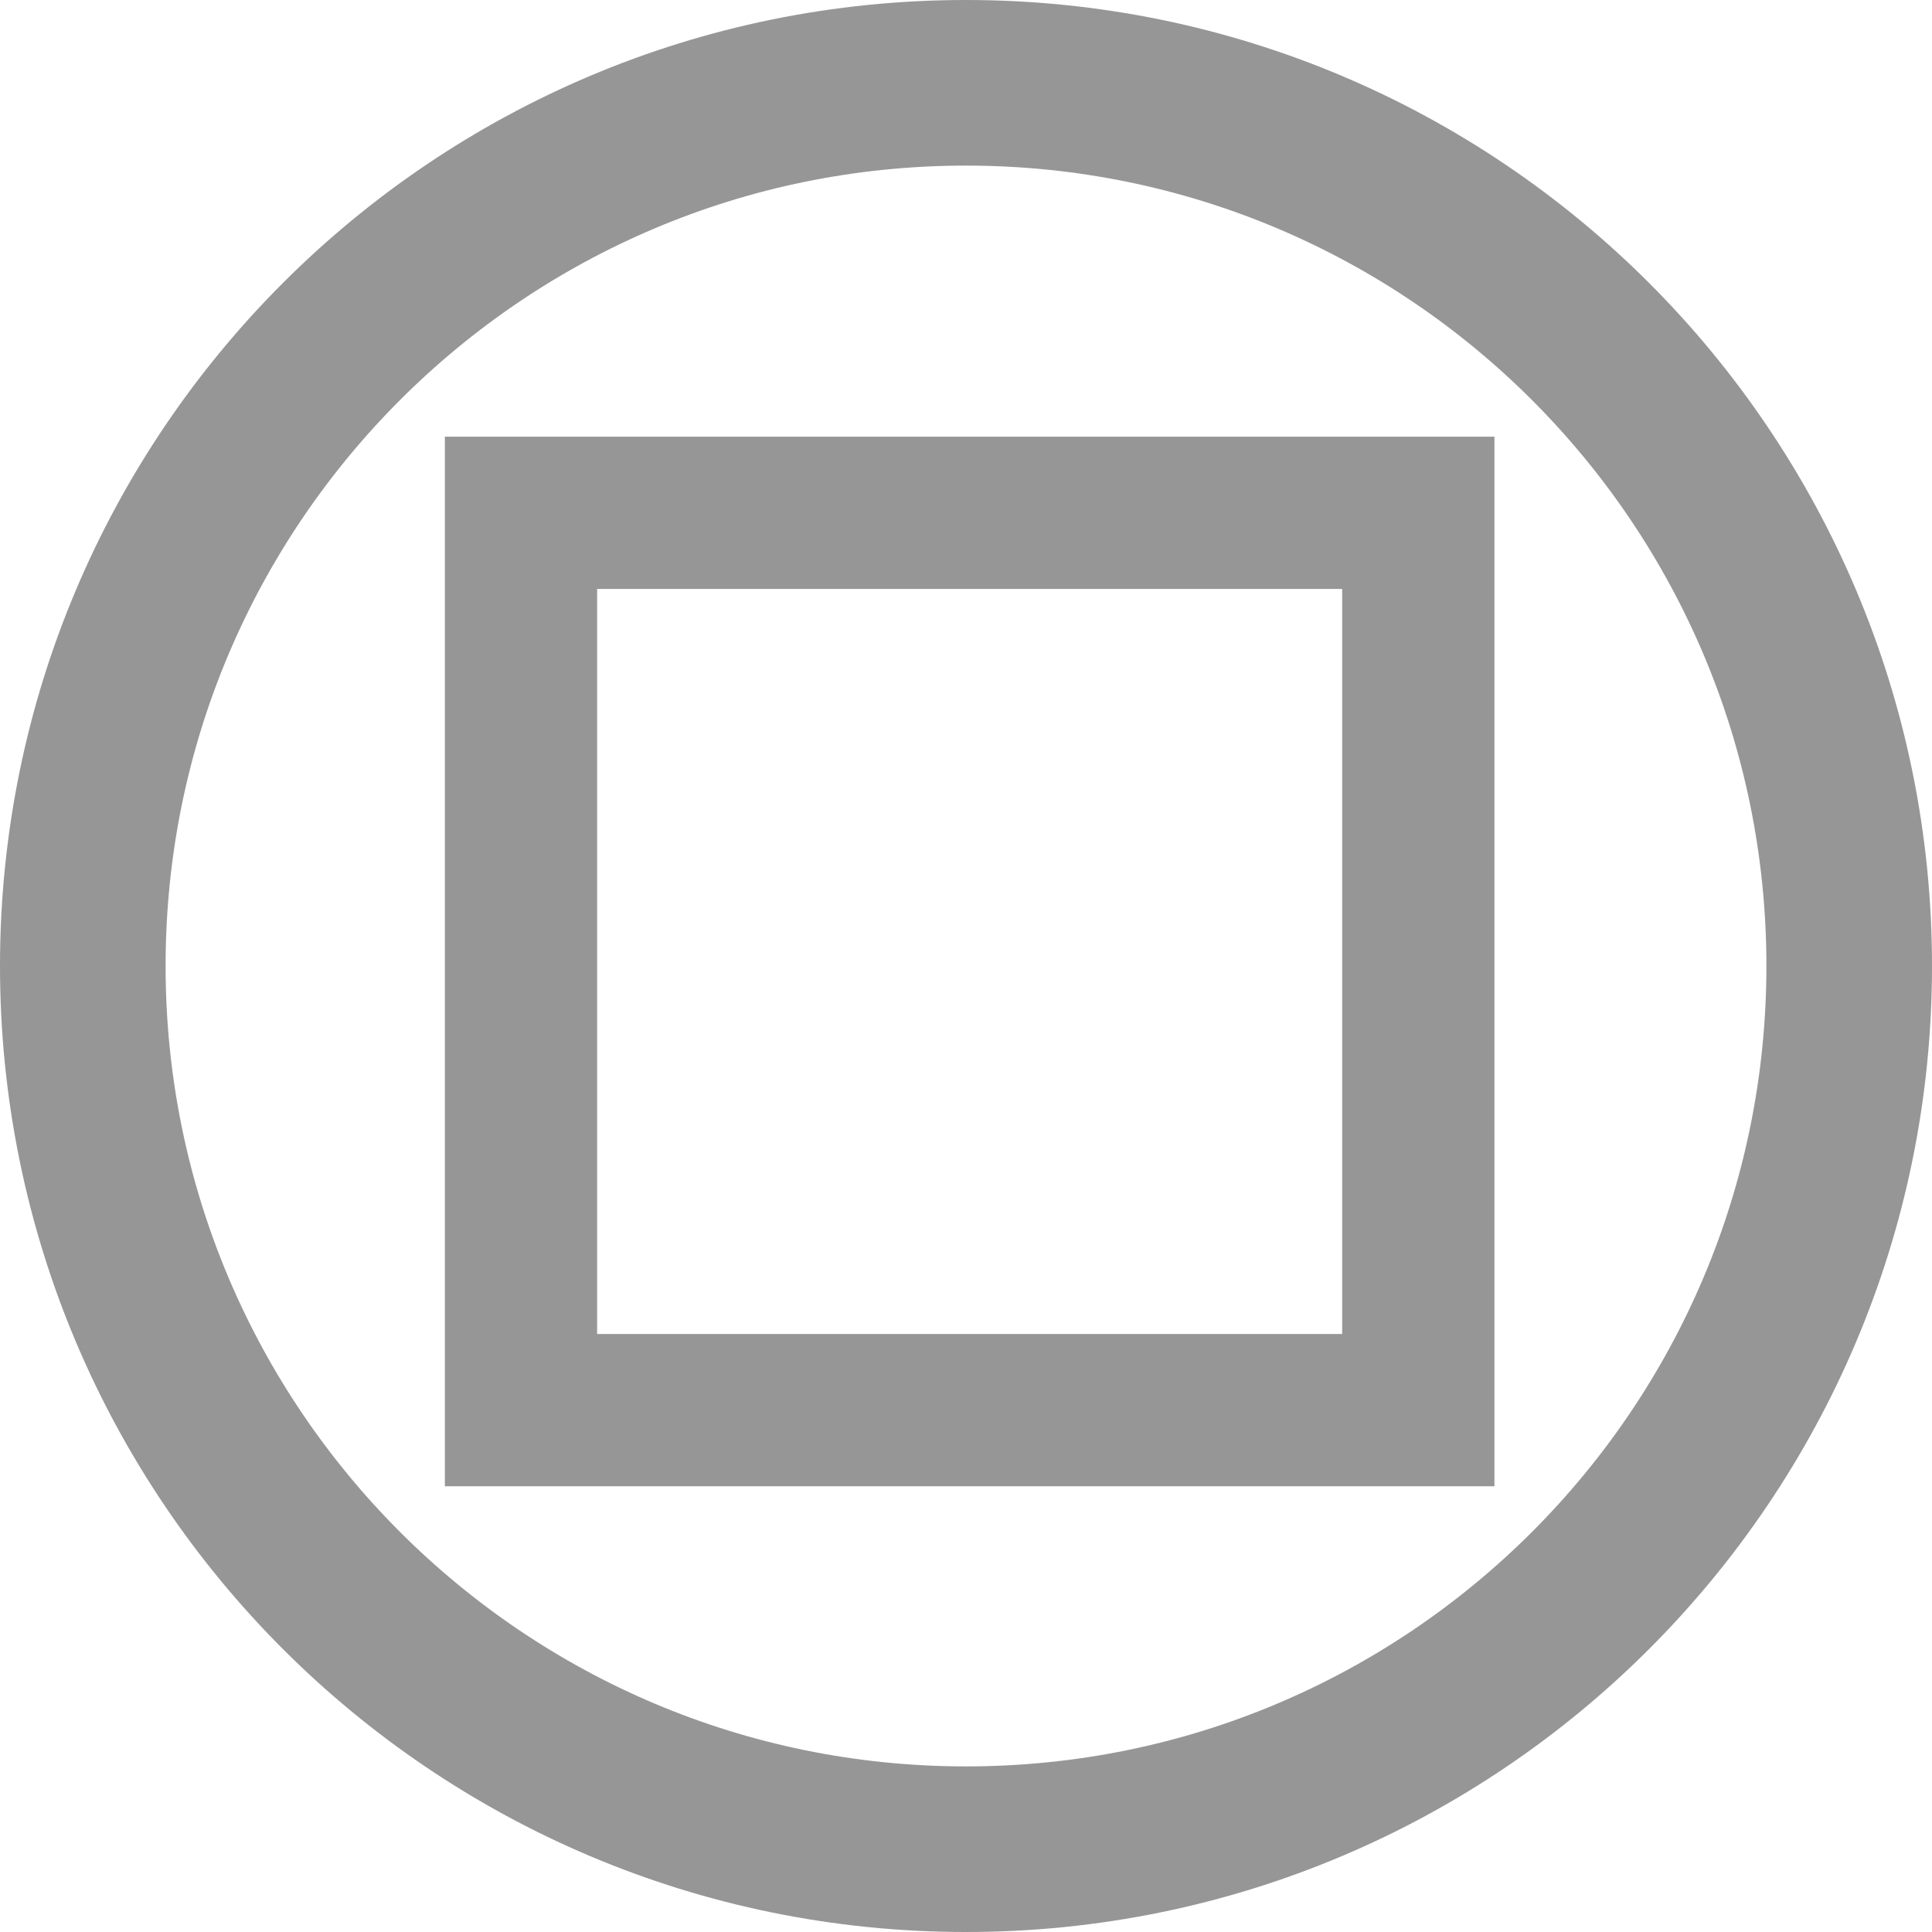
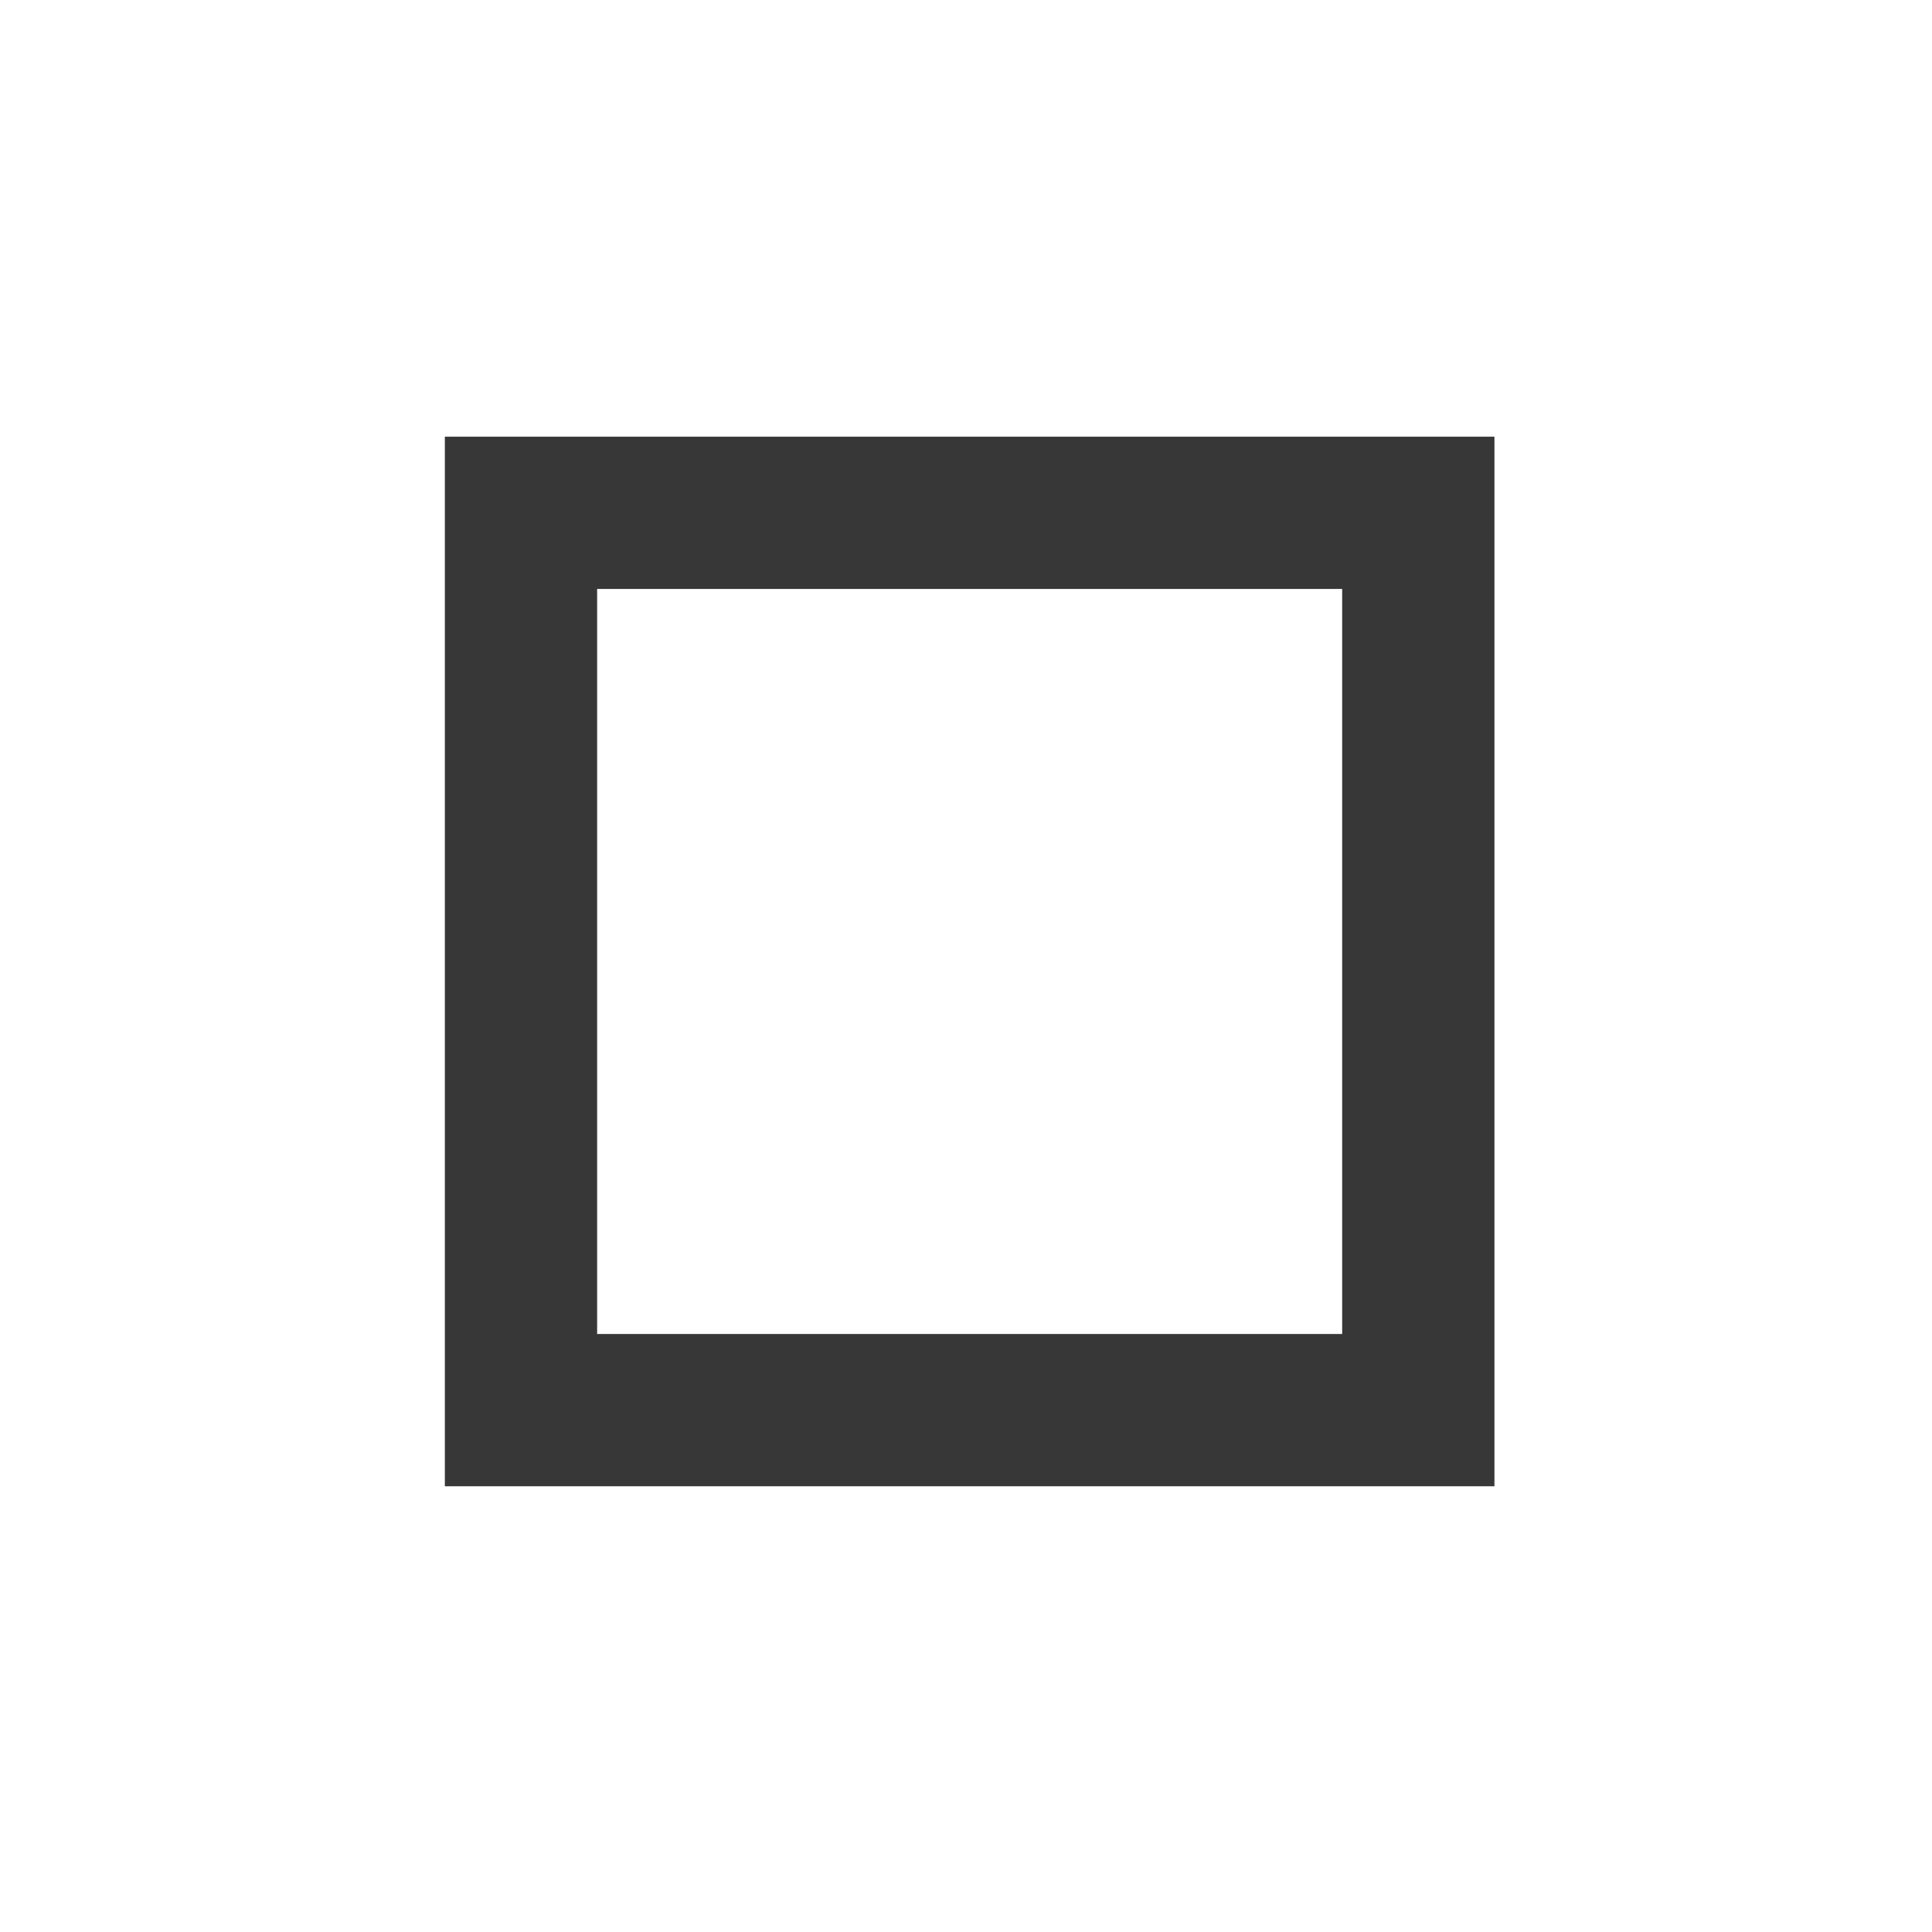
<svg xmlns="http://www.w3.org/2000/svg" width="98.778mm" height="98.778mm" viewBox="0 0 350 350" id="svg2" version="1.1">
  <defs id="defs4" />
  <g id="layer1" transform="translate(-102.1429,-168.7908)">
-     <circle style="fill:none;fill-opacity:1;stroke:#969696;stroke-width:30;stroke-miterlimit:4;stroke-dasharray:none;stroke-dashoffset:0;stroke-opacity:1" id="path4142" cx="277.143" cy="343.791" r="160" />
-     <rect style="fill:none;fill-opacity:1;stroke:#969696;stroke-width:27.586;stroke-miterlimit:4;stroke-dasharray:none;stroke-dashoffset:0;stroke-opacity:1" id="rect4144" width="162.556" height="162.556" x="196.525" y="261.693" />
+     <rect style="fill:none;fill-opacity:1;stroke:#373738;stroke-width:27.586;stroke-miterlimit:4;stroke-dasharray:none;stroke-dashoffset:0;stroke-opacity:1" id="rect4144" width="162.556" height="162.556" x="196.525" y="261.693" />
  </g>
</svg>
